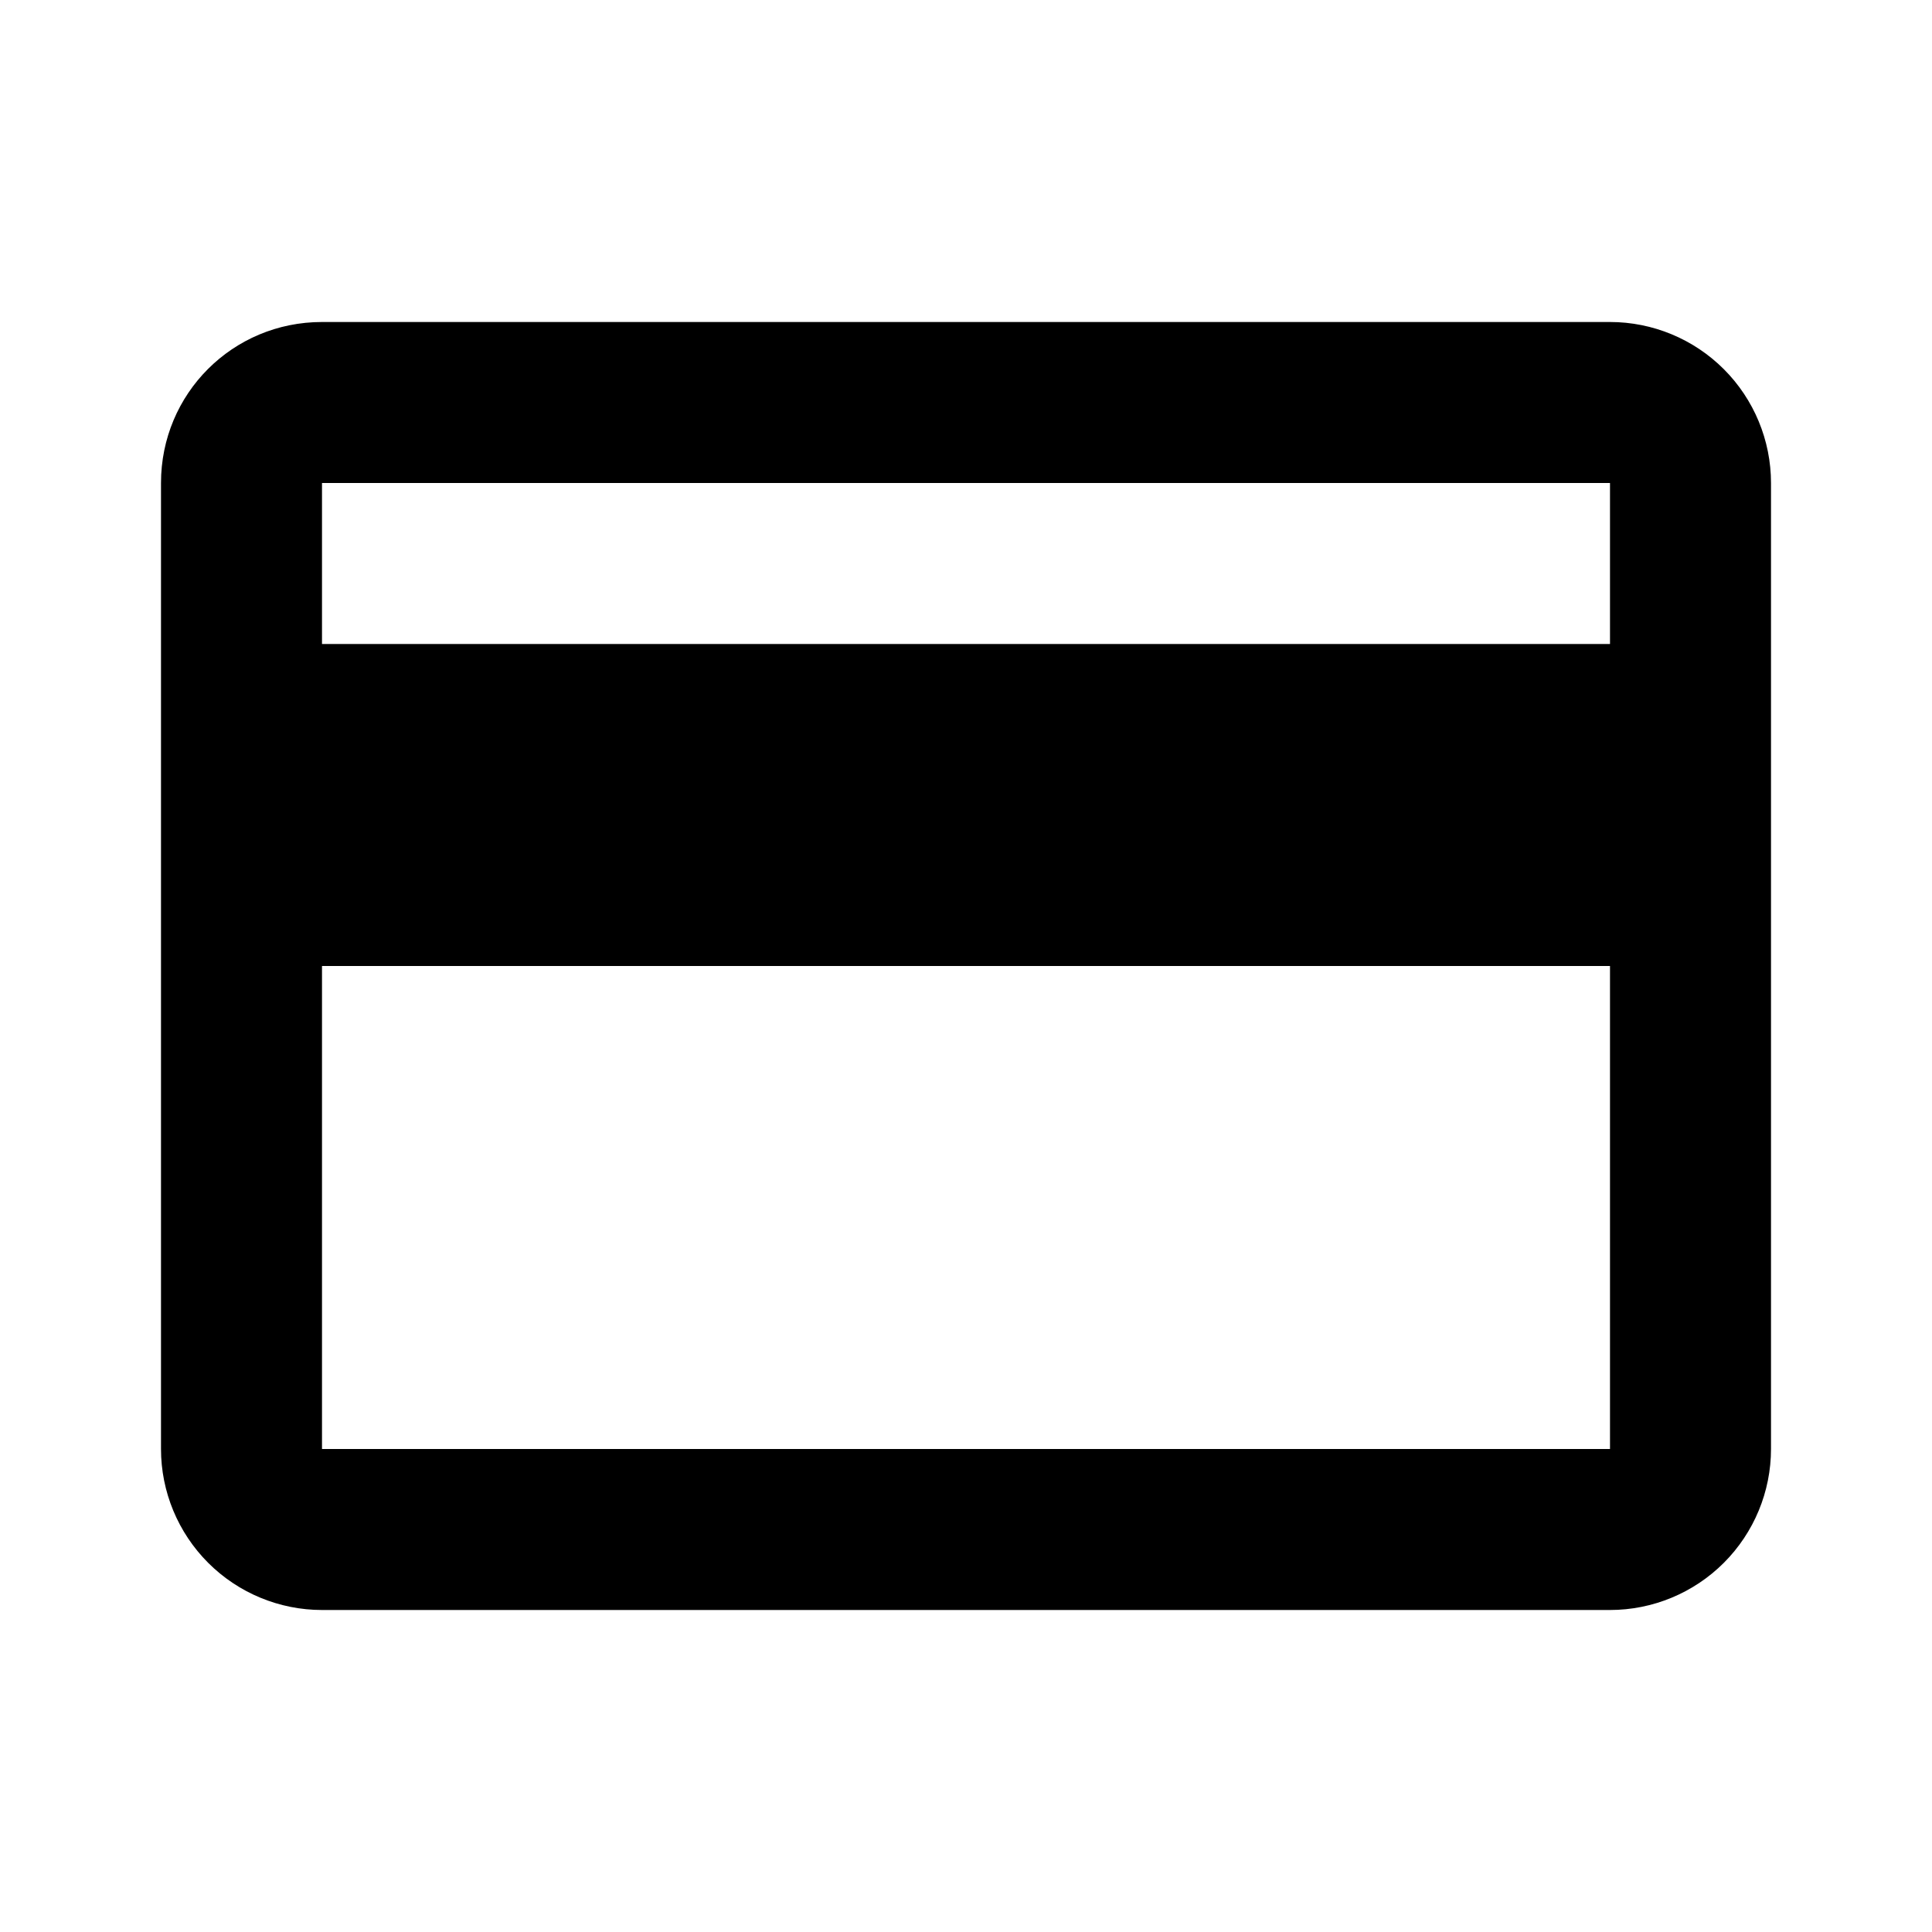
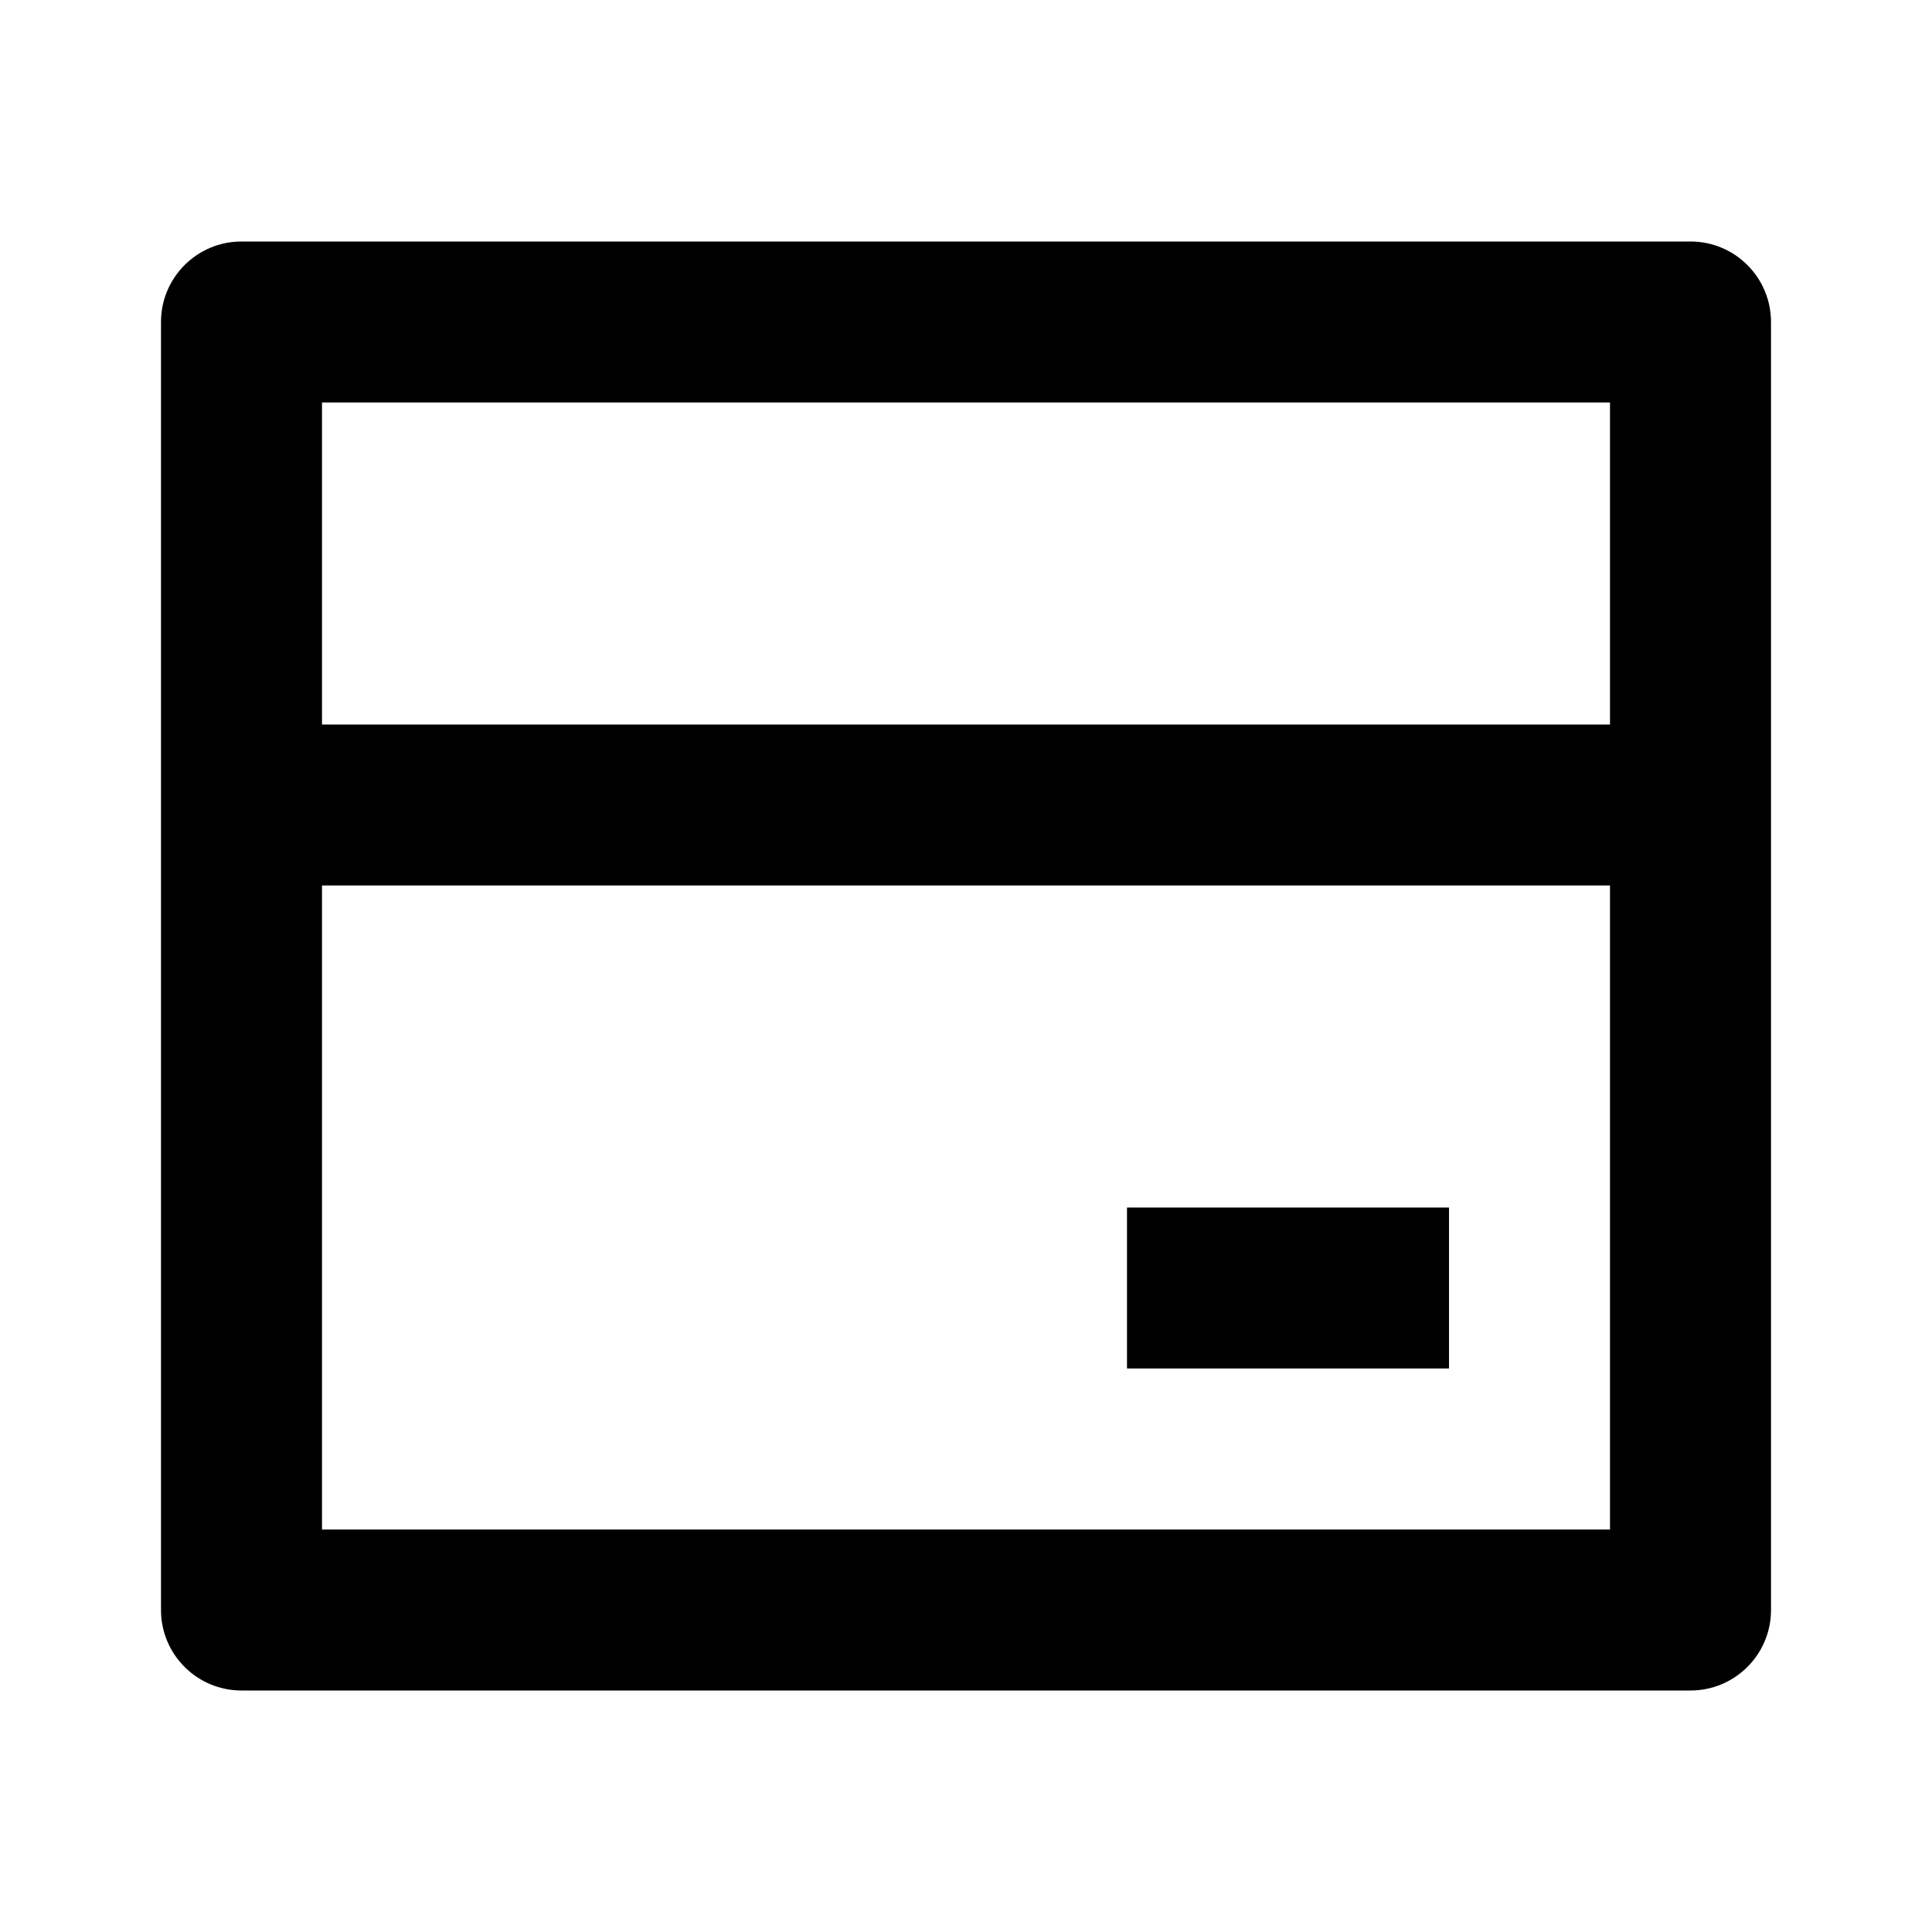
<svg xmlns="http://www.w3.org/2000/svg" width="24" height="24" version="1.1" viewBox="0 0 24 24">
-   <path d="M20 8H4V6H20V8ZM20 18H4V12H20V18ZM20 4H4C2.89 4 2 4.89 2 6V18C2 18.53 2.211 19.039 2.586 19.414C2.961 19.789 3.47 20 4 20H20C20.53 20 21.039 19.789 21.414 19.414C21.789 19.039 22 18.53 22 18V6C22 5.47 21.789 4.961 21.414 4.586C21.039 4.211 20.53 4 20 4Z" />
+   <path d="M3 3h18a1 1 0 0 1 1 1v16a1 1 0 0 1-1 1H3a1 1 0 0 1-1-1V4a1 1 0 0 1 1-1zm17 8H4v8h16v-8zm0-2V5H4v4h16zm-6 6h4v2h-4v-2z" />
</svg>
